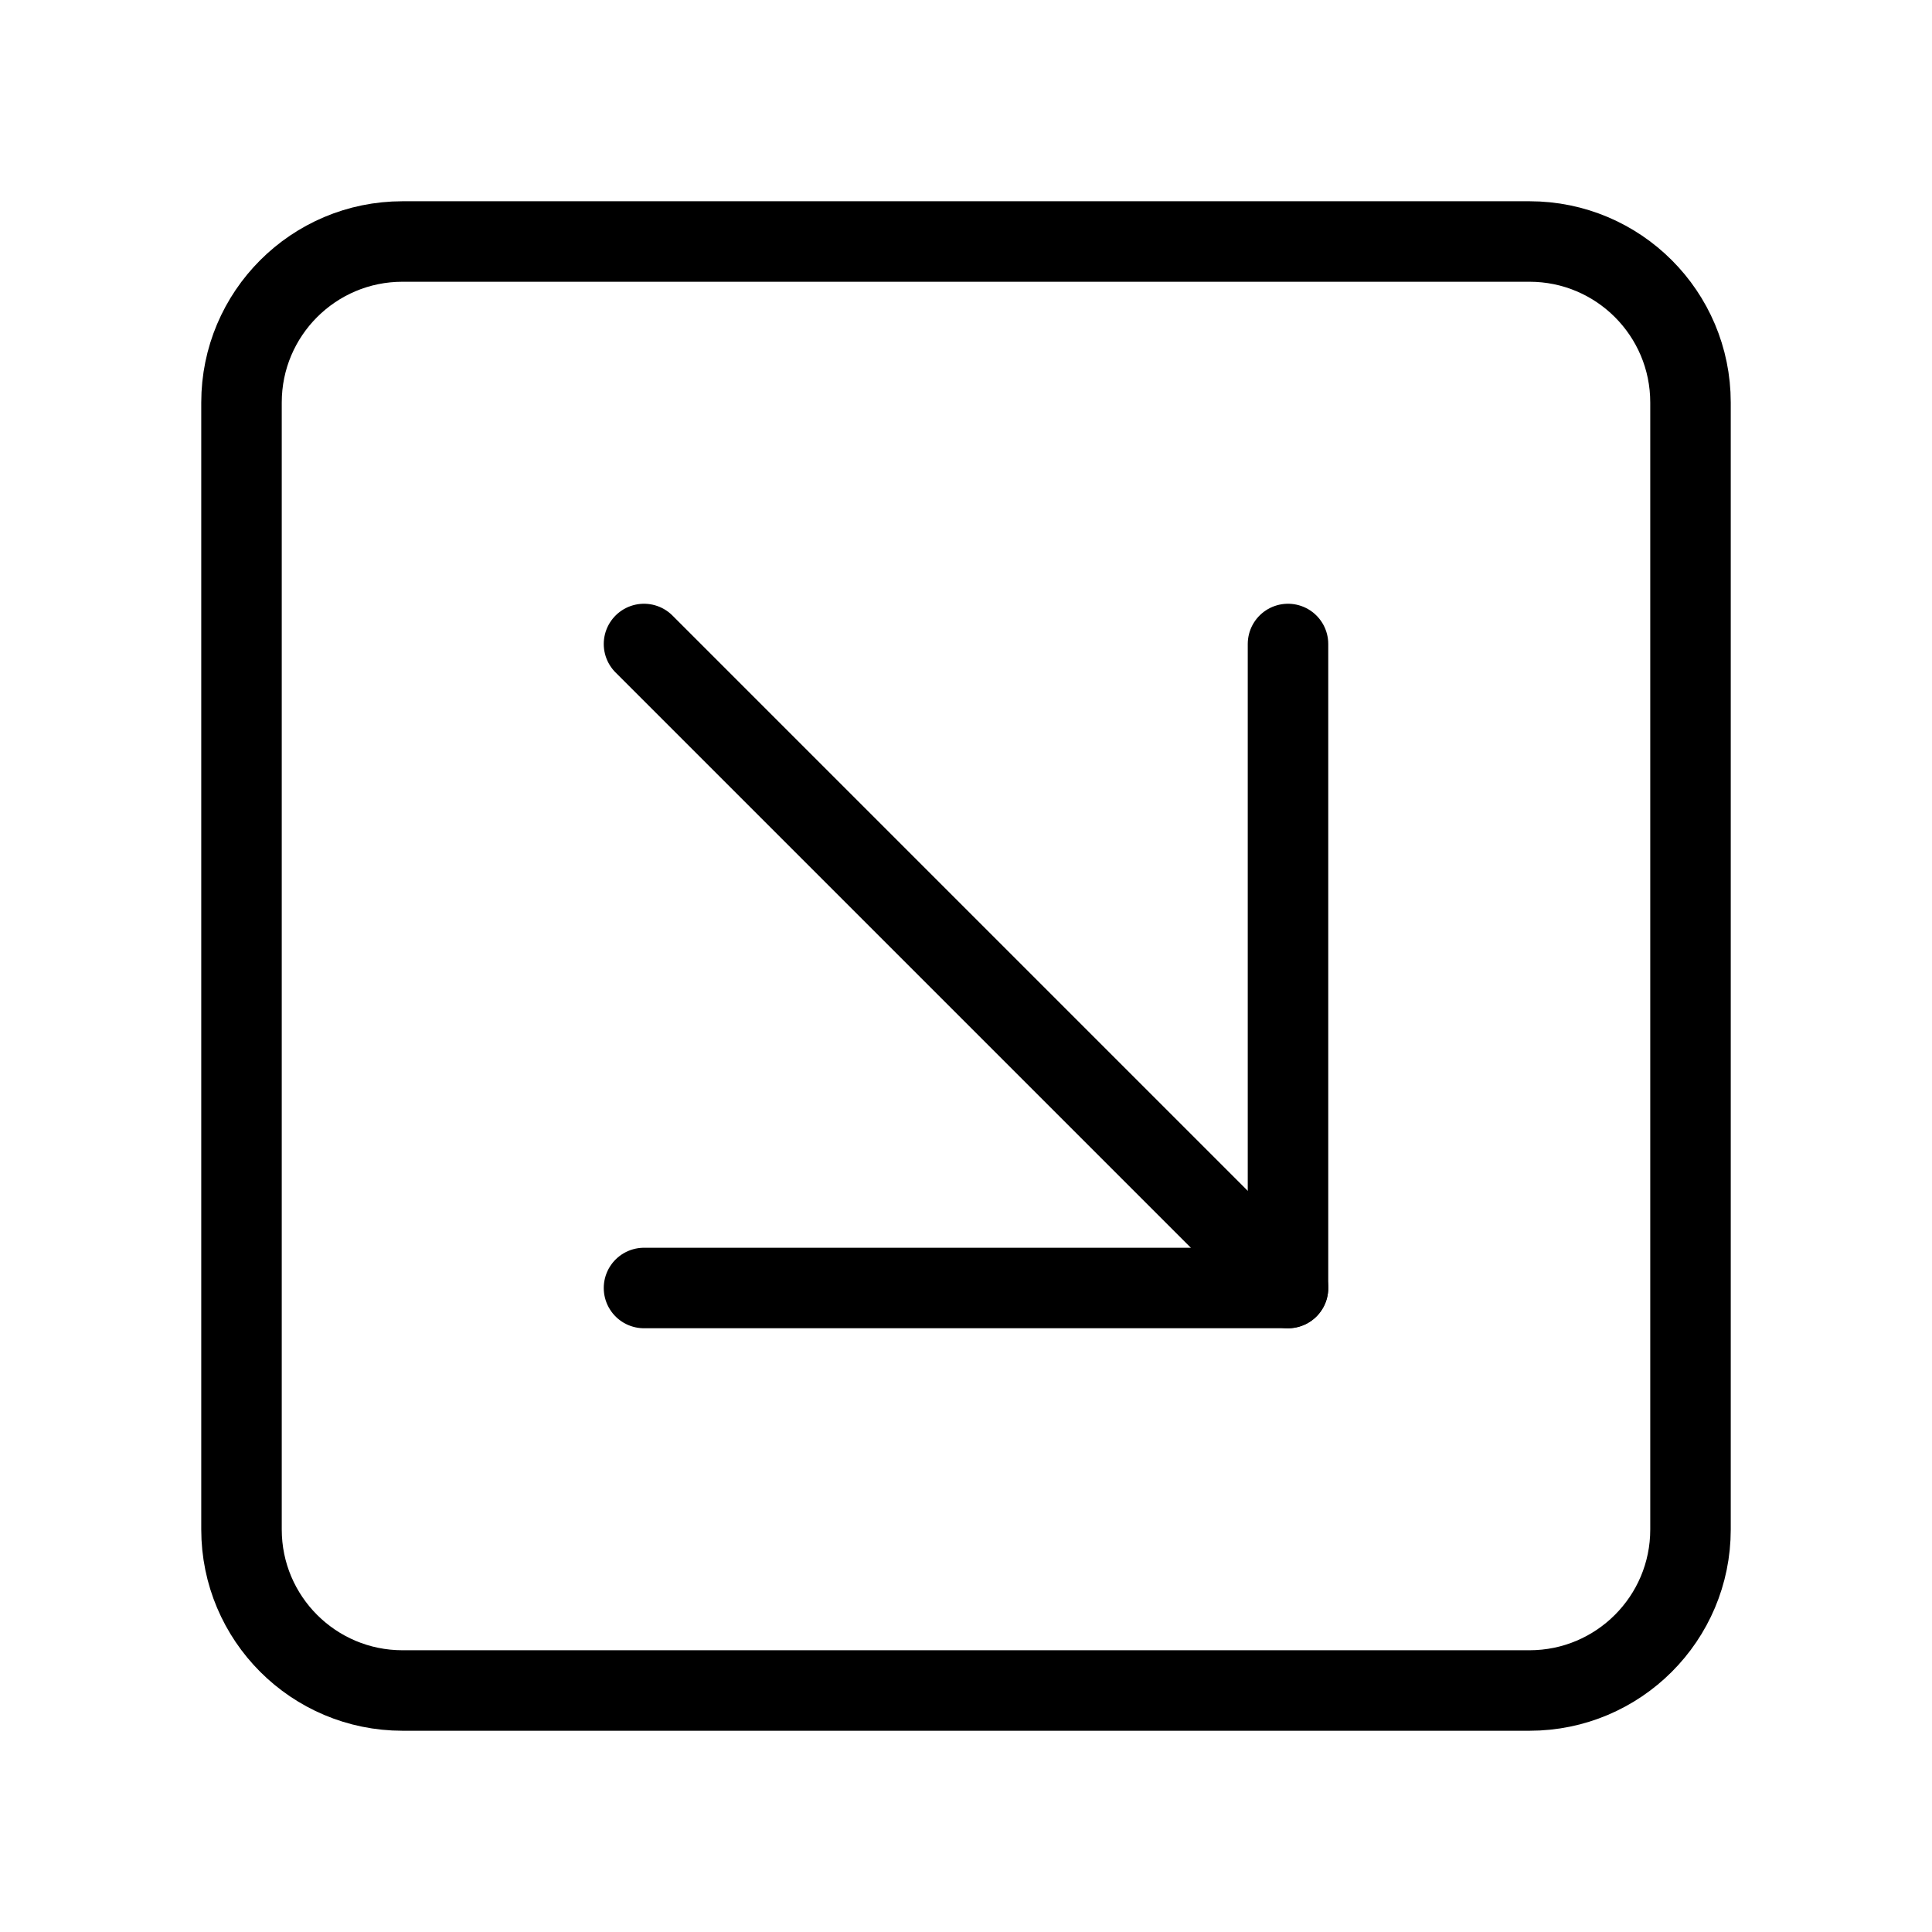
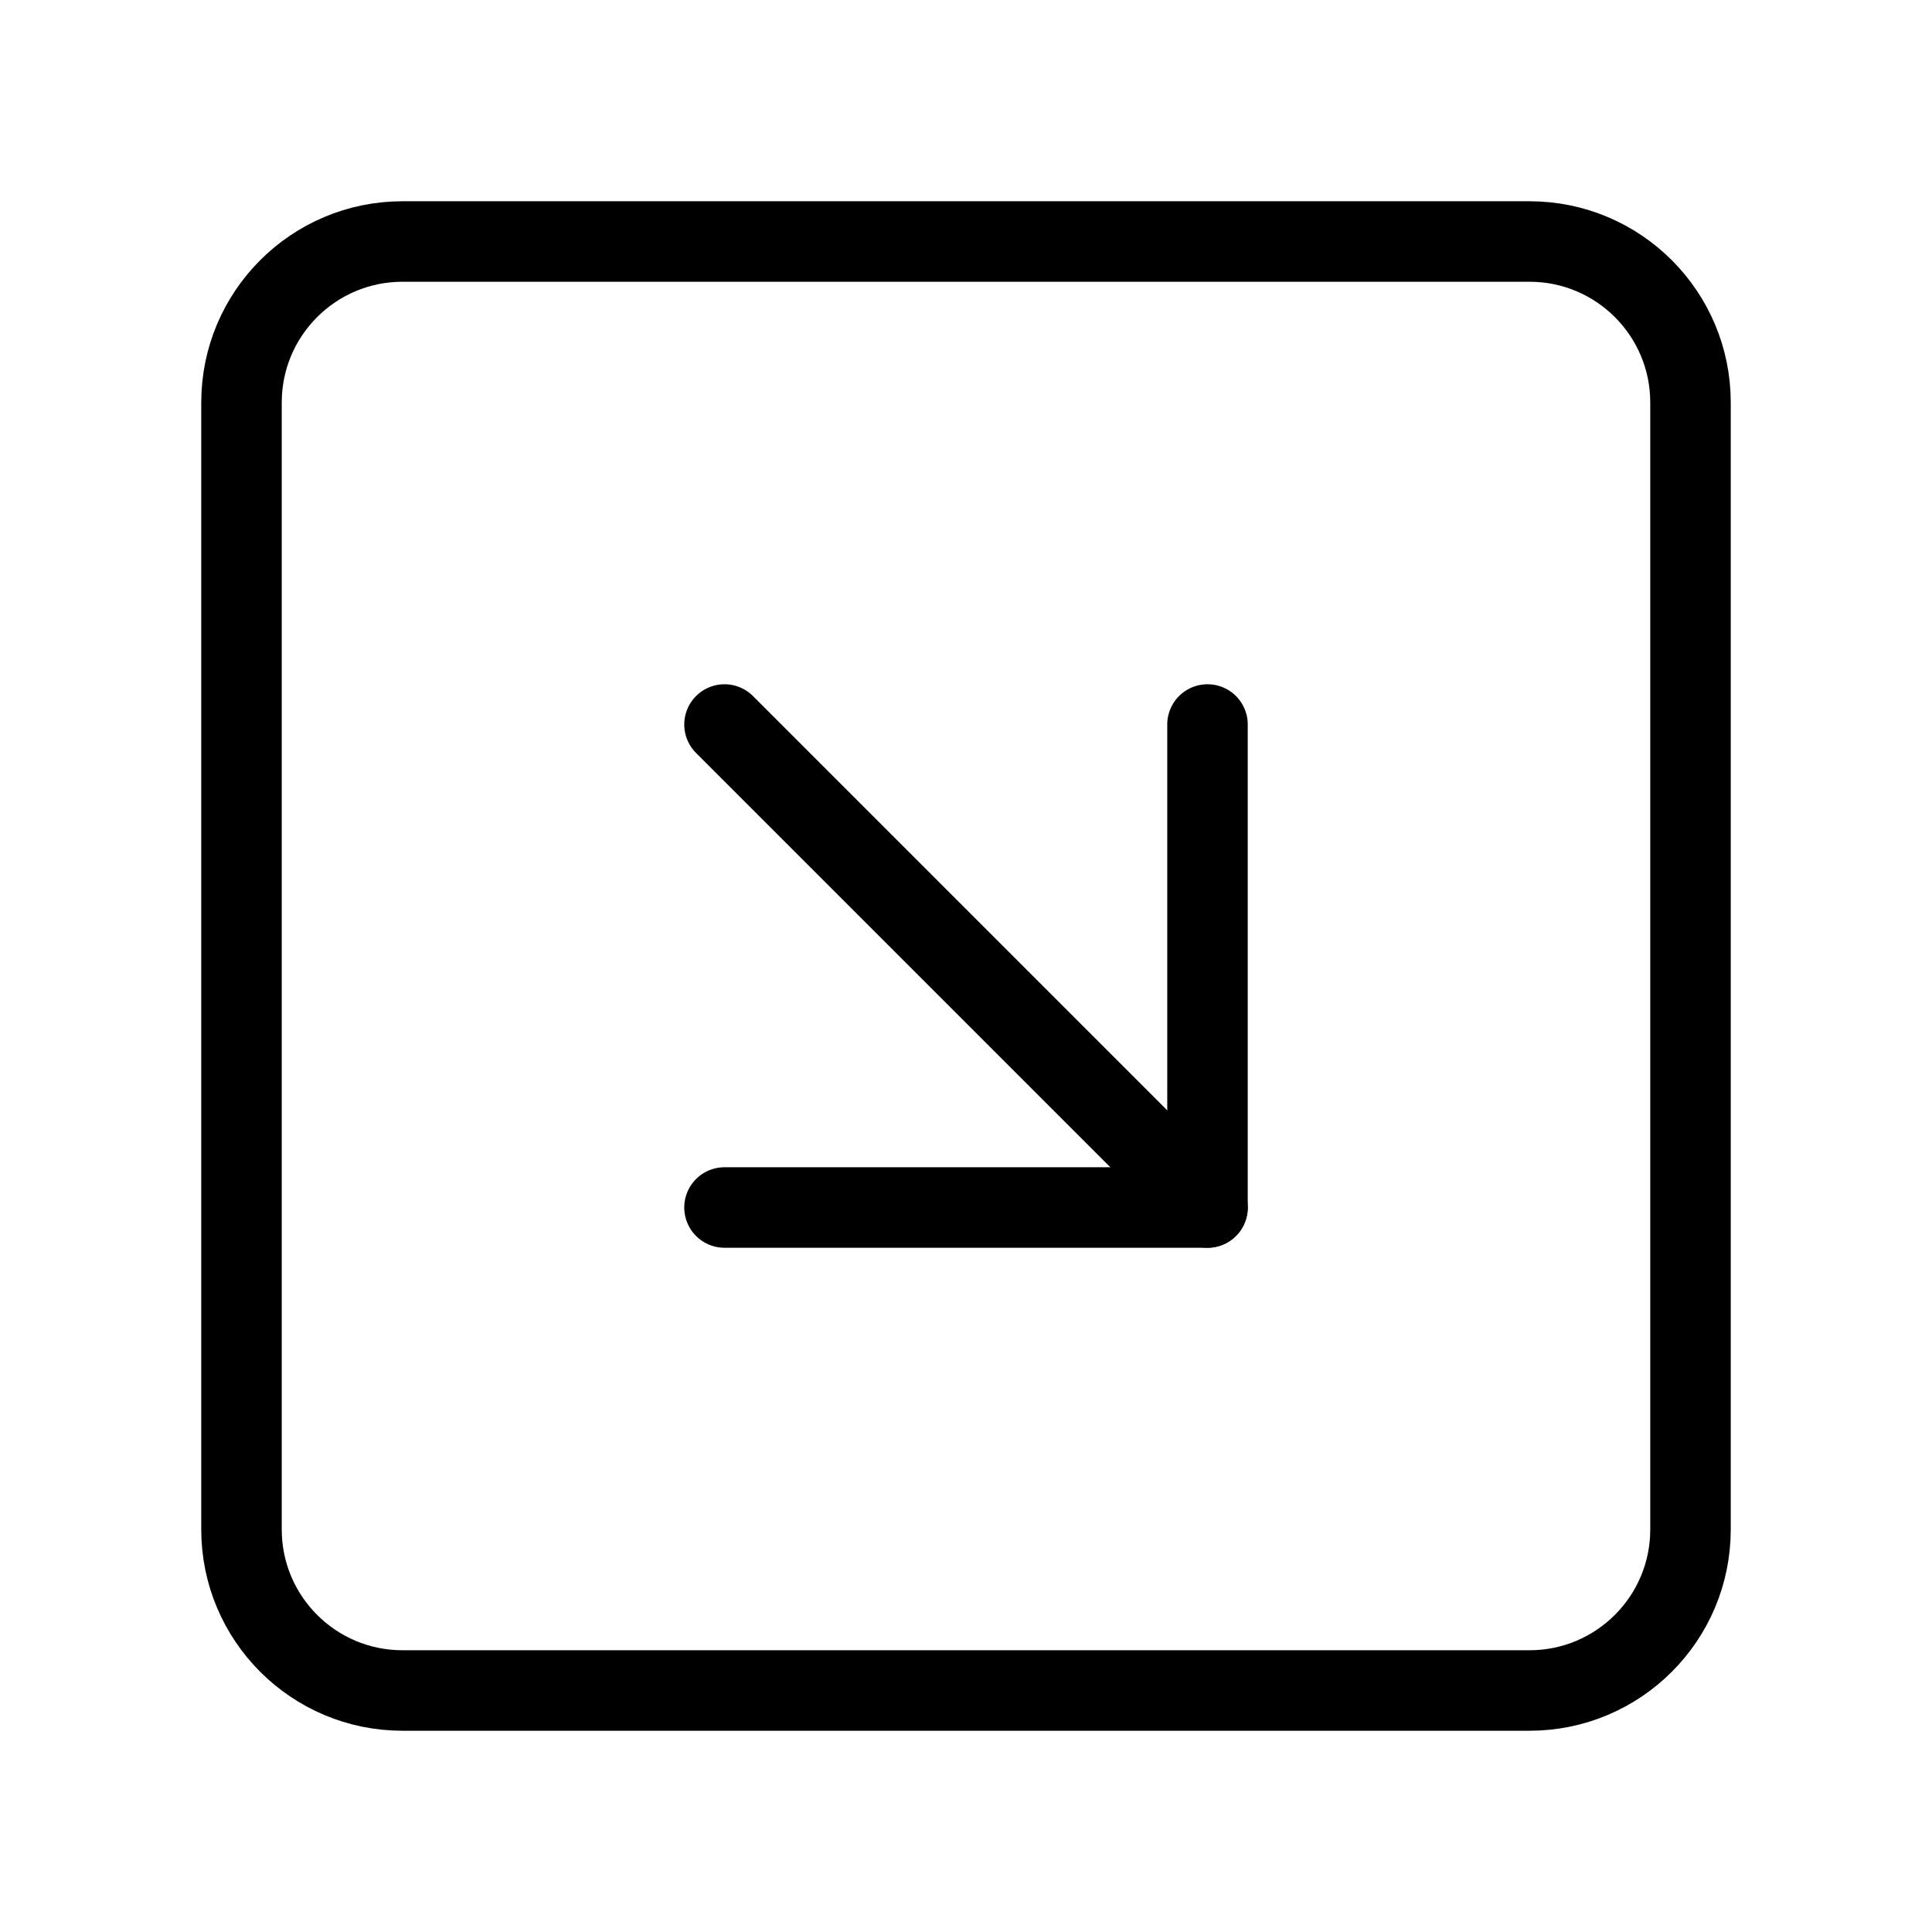
<svg xmlns="http://www.w3.org/2000/svg" width="24" height="24" viewBox="0 0 24 24" fill="none" stroke="currentColor" stroke-width="calc((100vw - 100vh) / 10)" stroke-linecap="round" stroke-linejoin="round">
-   <rect vector-effect="non-scaling-stroke" width="18" height="18" x="3" y="3" rx="2" />
-   <path vector-effect="non-scaling-stroke" d="m8 8 8 8" />
-   <path vector-effect="non-scaling-stroke" d="M16 8v8H8" />
+   <path vector-effect="non-scaling-stroke" d="M15 15 9 9" />
+   <path vector-effect="non-scaling-stroke" d="M9 15h6V9" />
+   <rect vector-effect="non-scaling-stroke" x="3" y="3" width="18" height="18" rx="2" />
</svg>
